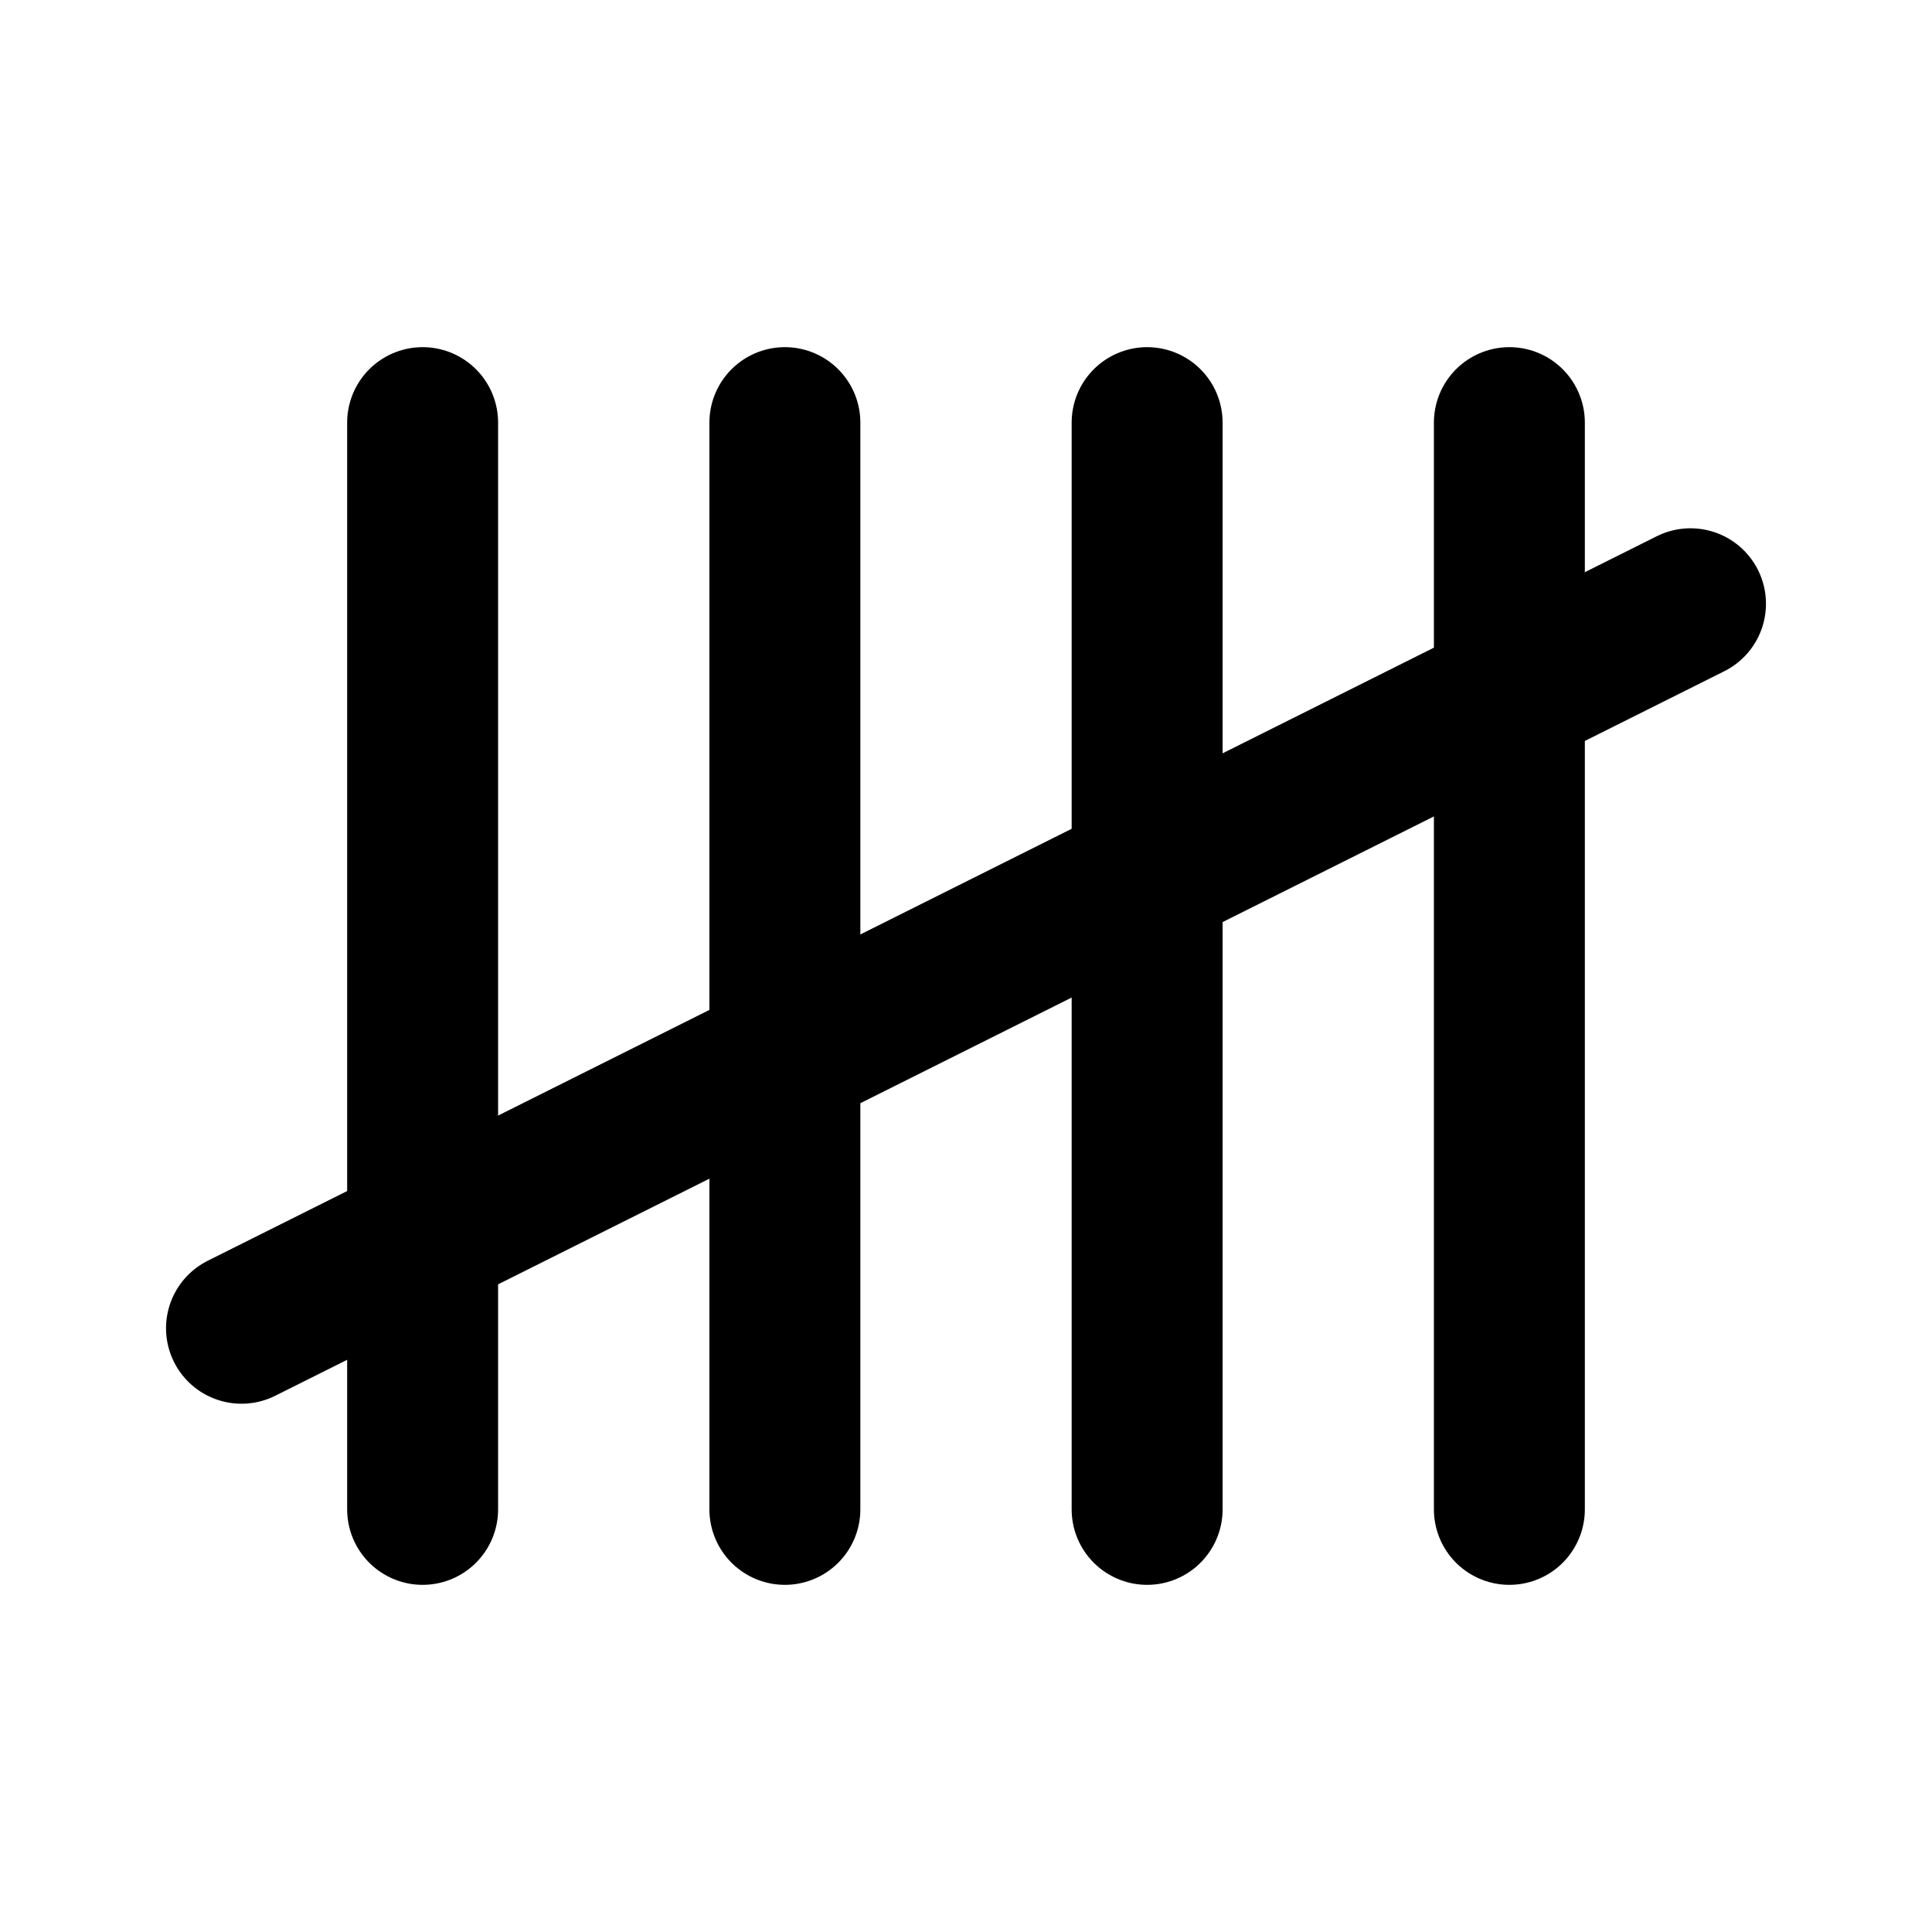
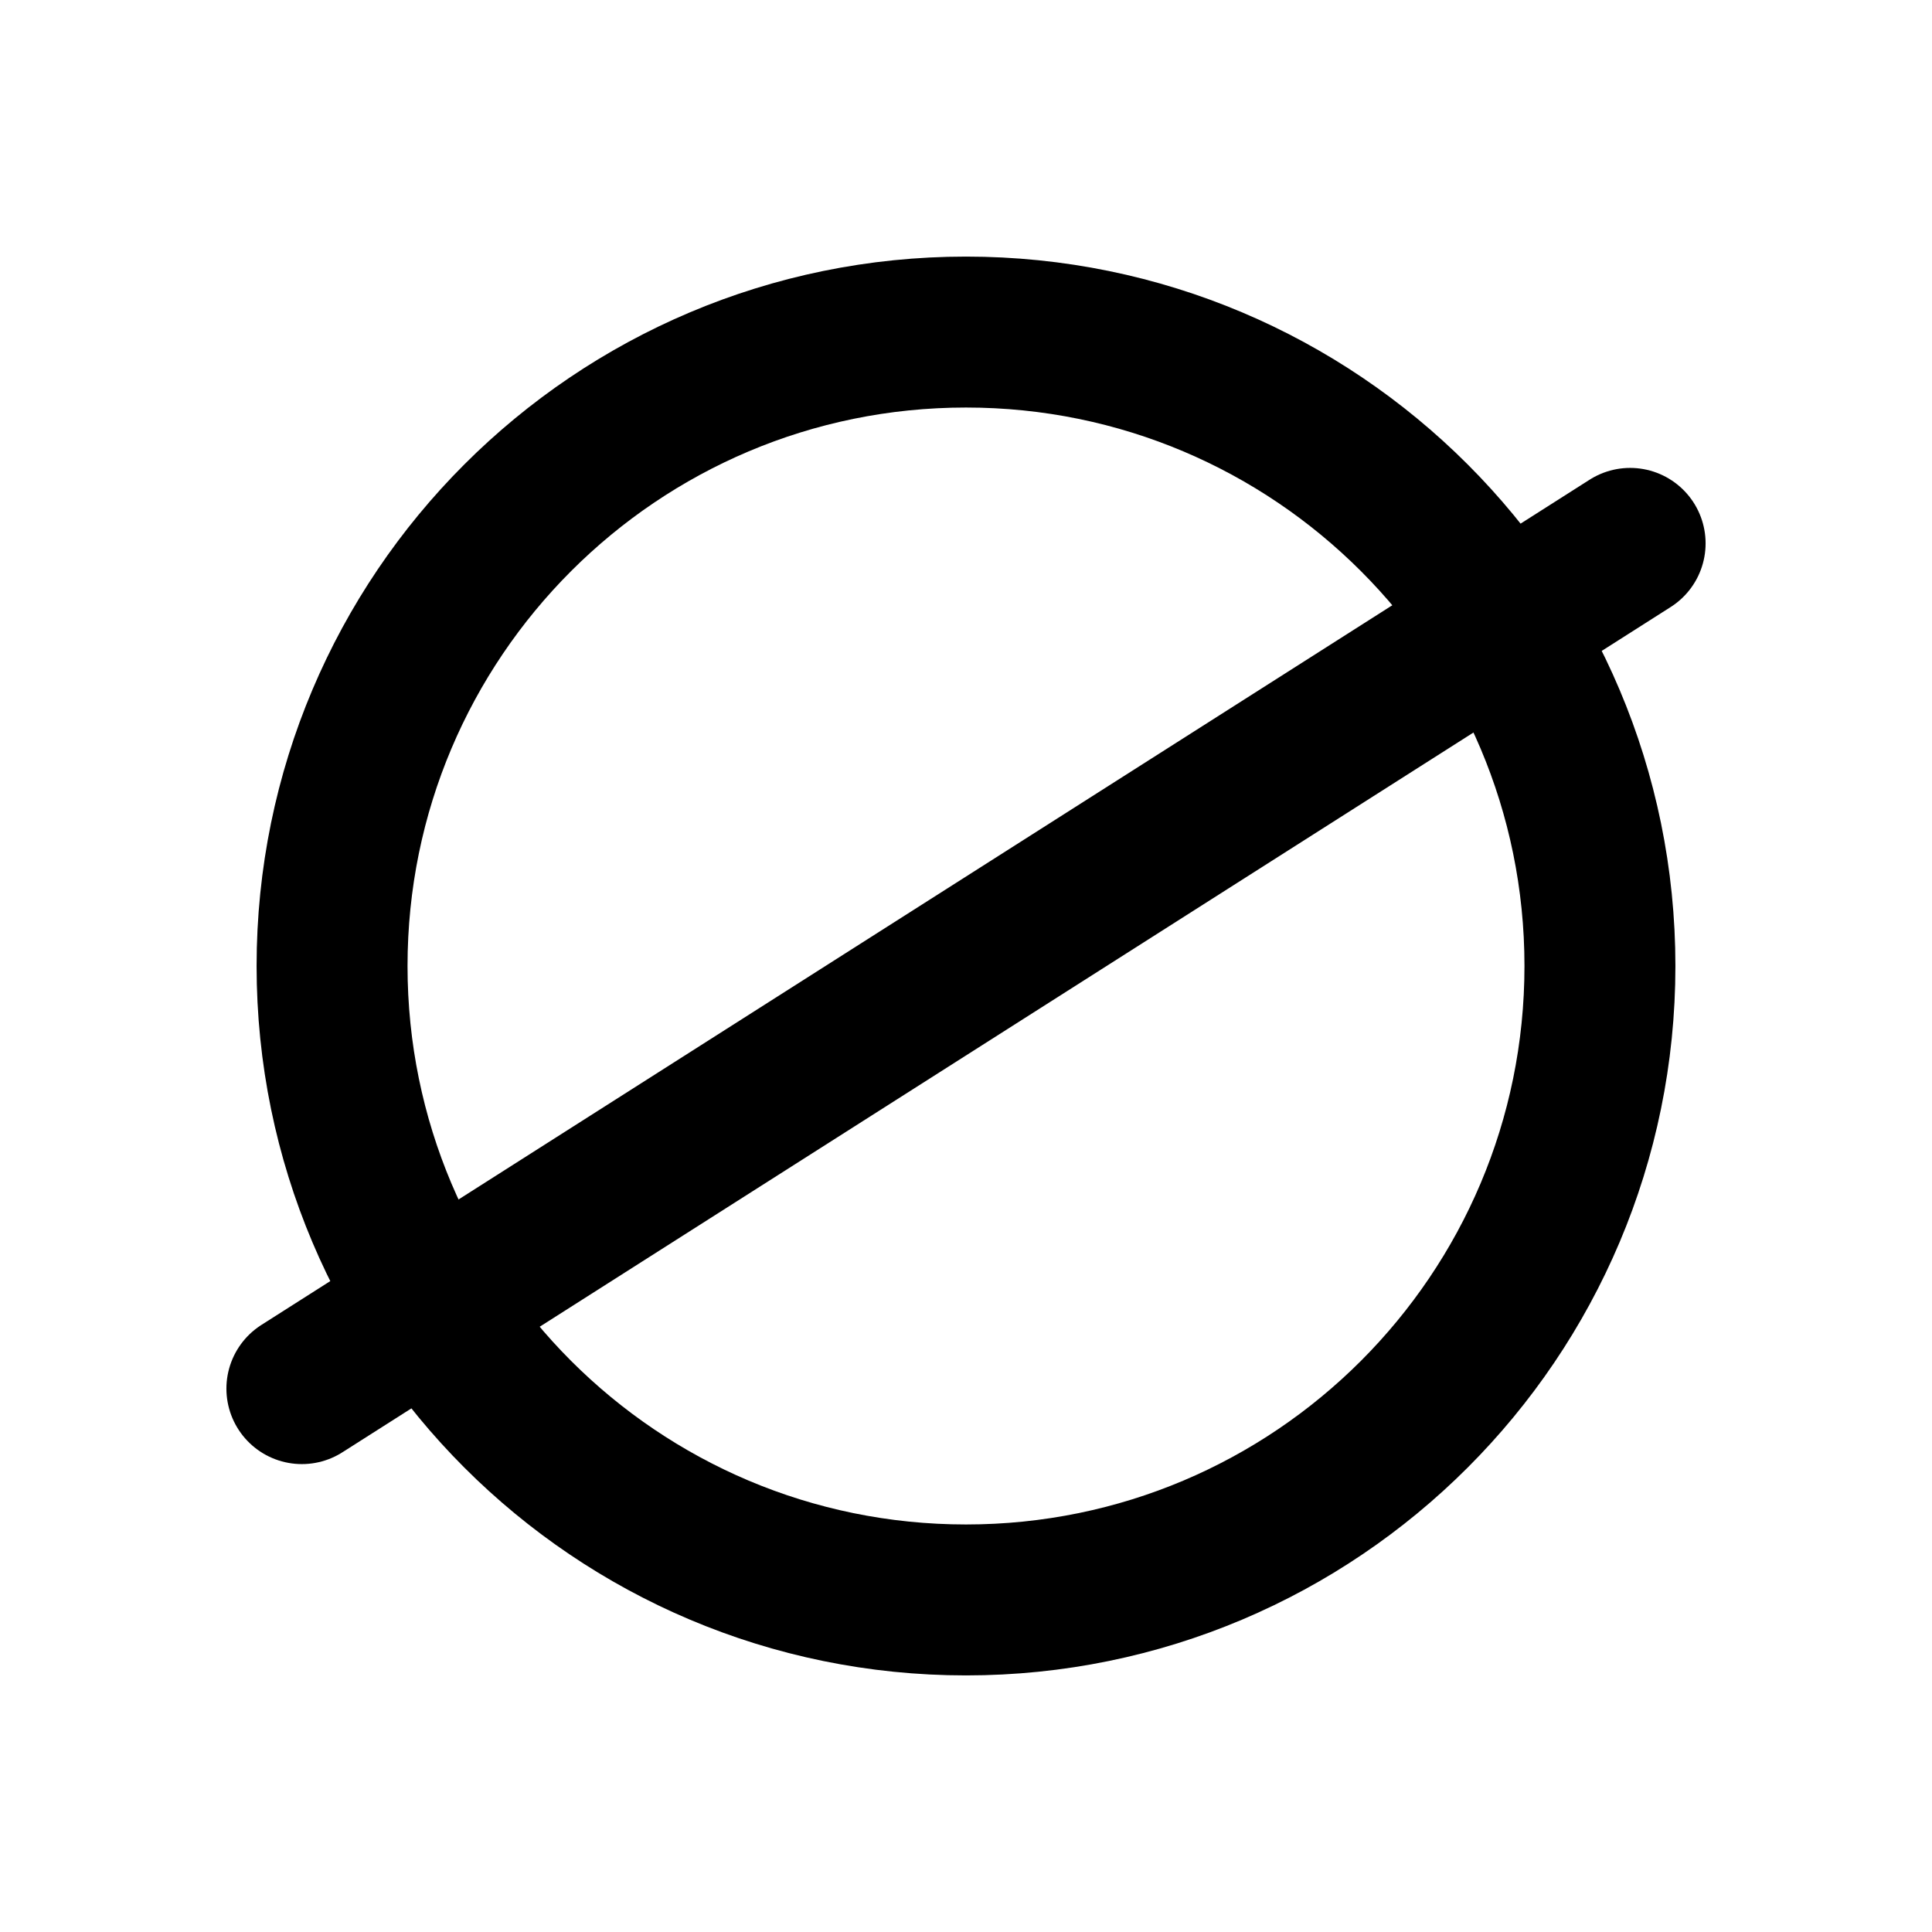
<svg xmlns="http://www.w3.org/2000/svg" viewBox="0 0 64 64" fill="none" stroke="currentColor" stroke-width="5" stroke-linecap="round">
-   <line x1="14" y1="14" x2="14" y2="50" />
-   <line x1="26" y1="14" x2="26" y2="50" />
-   <line x1="38" y1="14" x2="38" y2="50" />
-   <line x1="50" y1="14" x2="50" y2="50" />
-   <line x1="8" y1="44" x2="56" y2="20" />
+   <circle cx="32" cy="32" r="21" />
+   <line x1="10" y1="46" x2="54" y2="18" />
</svg>
